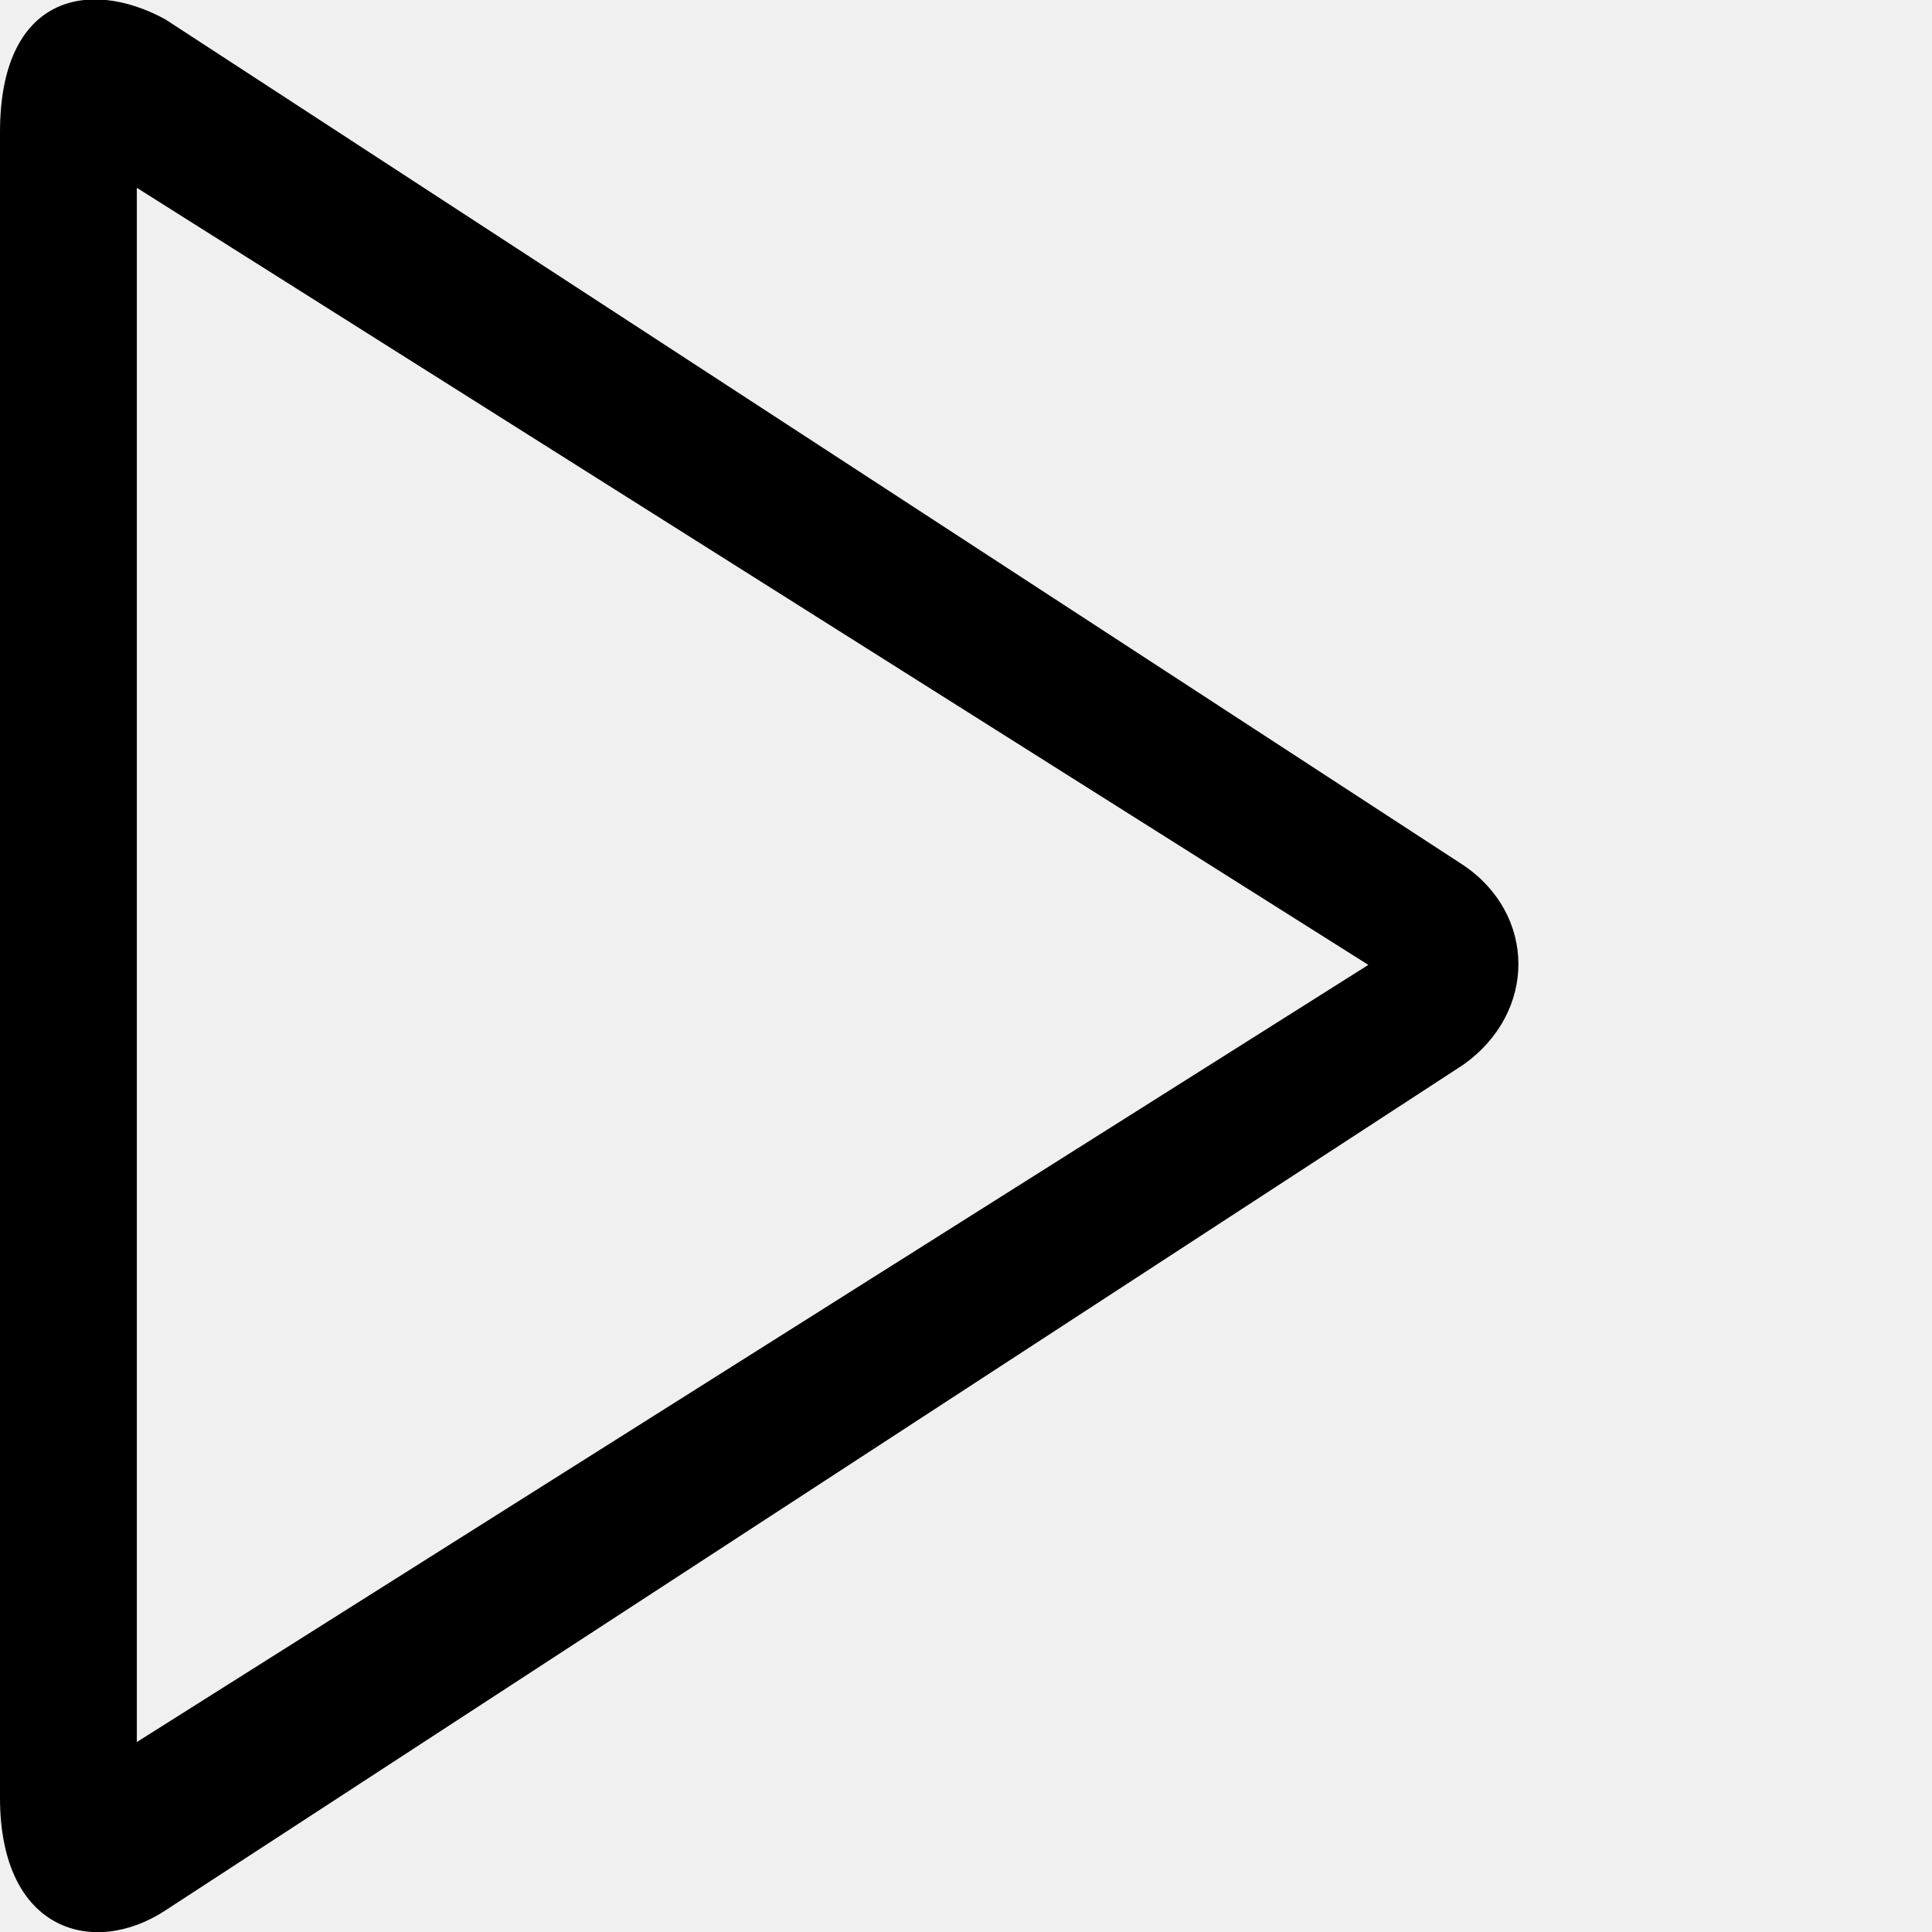
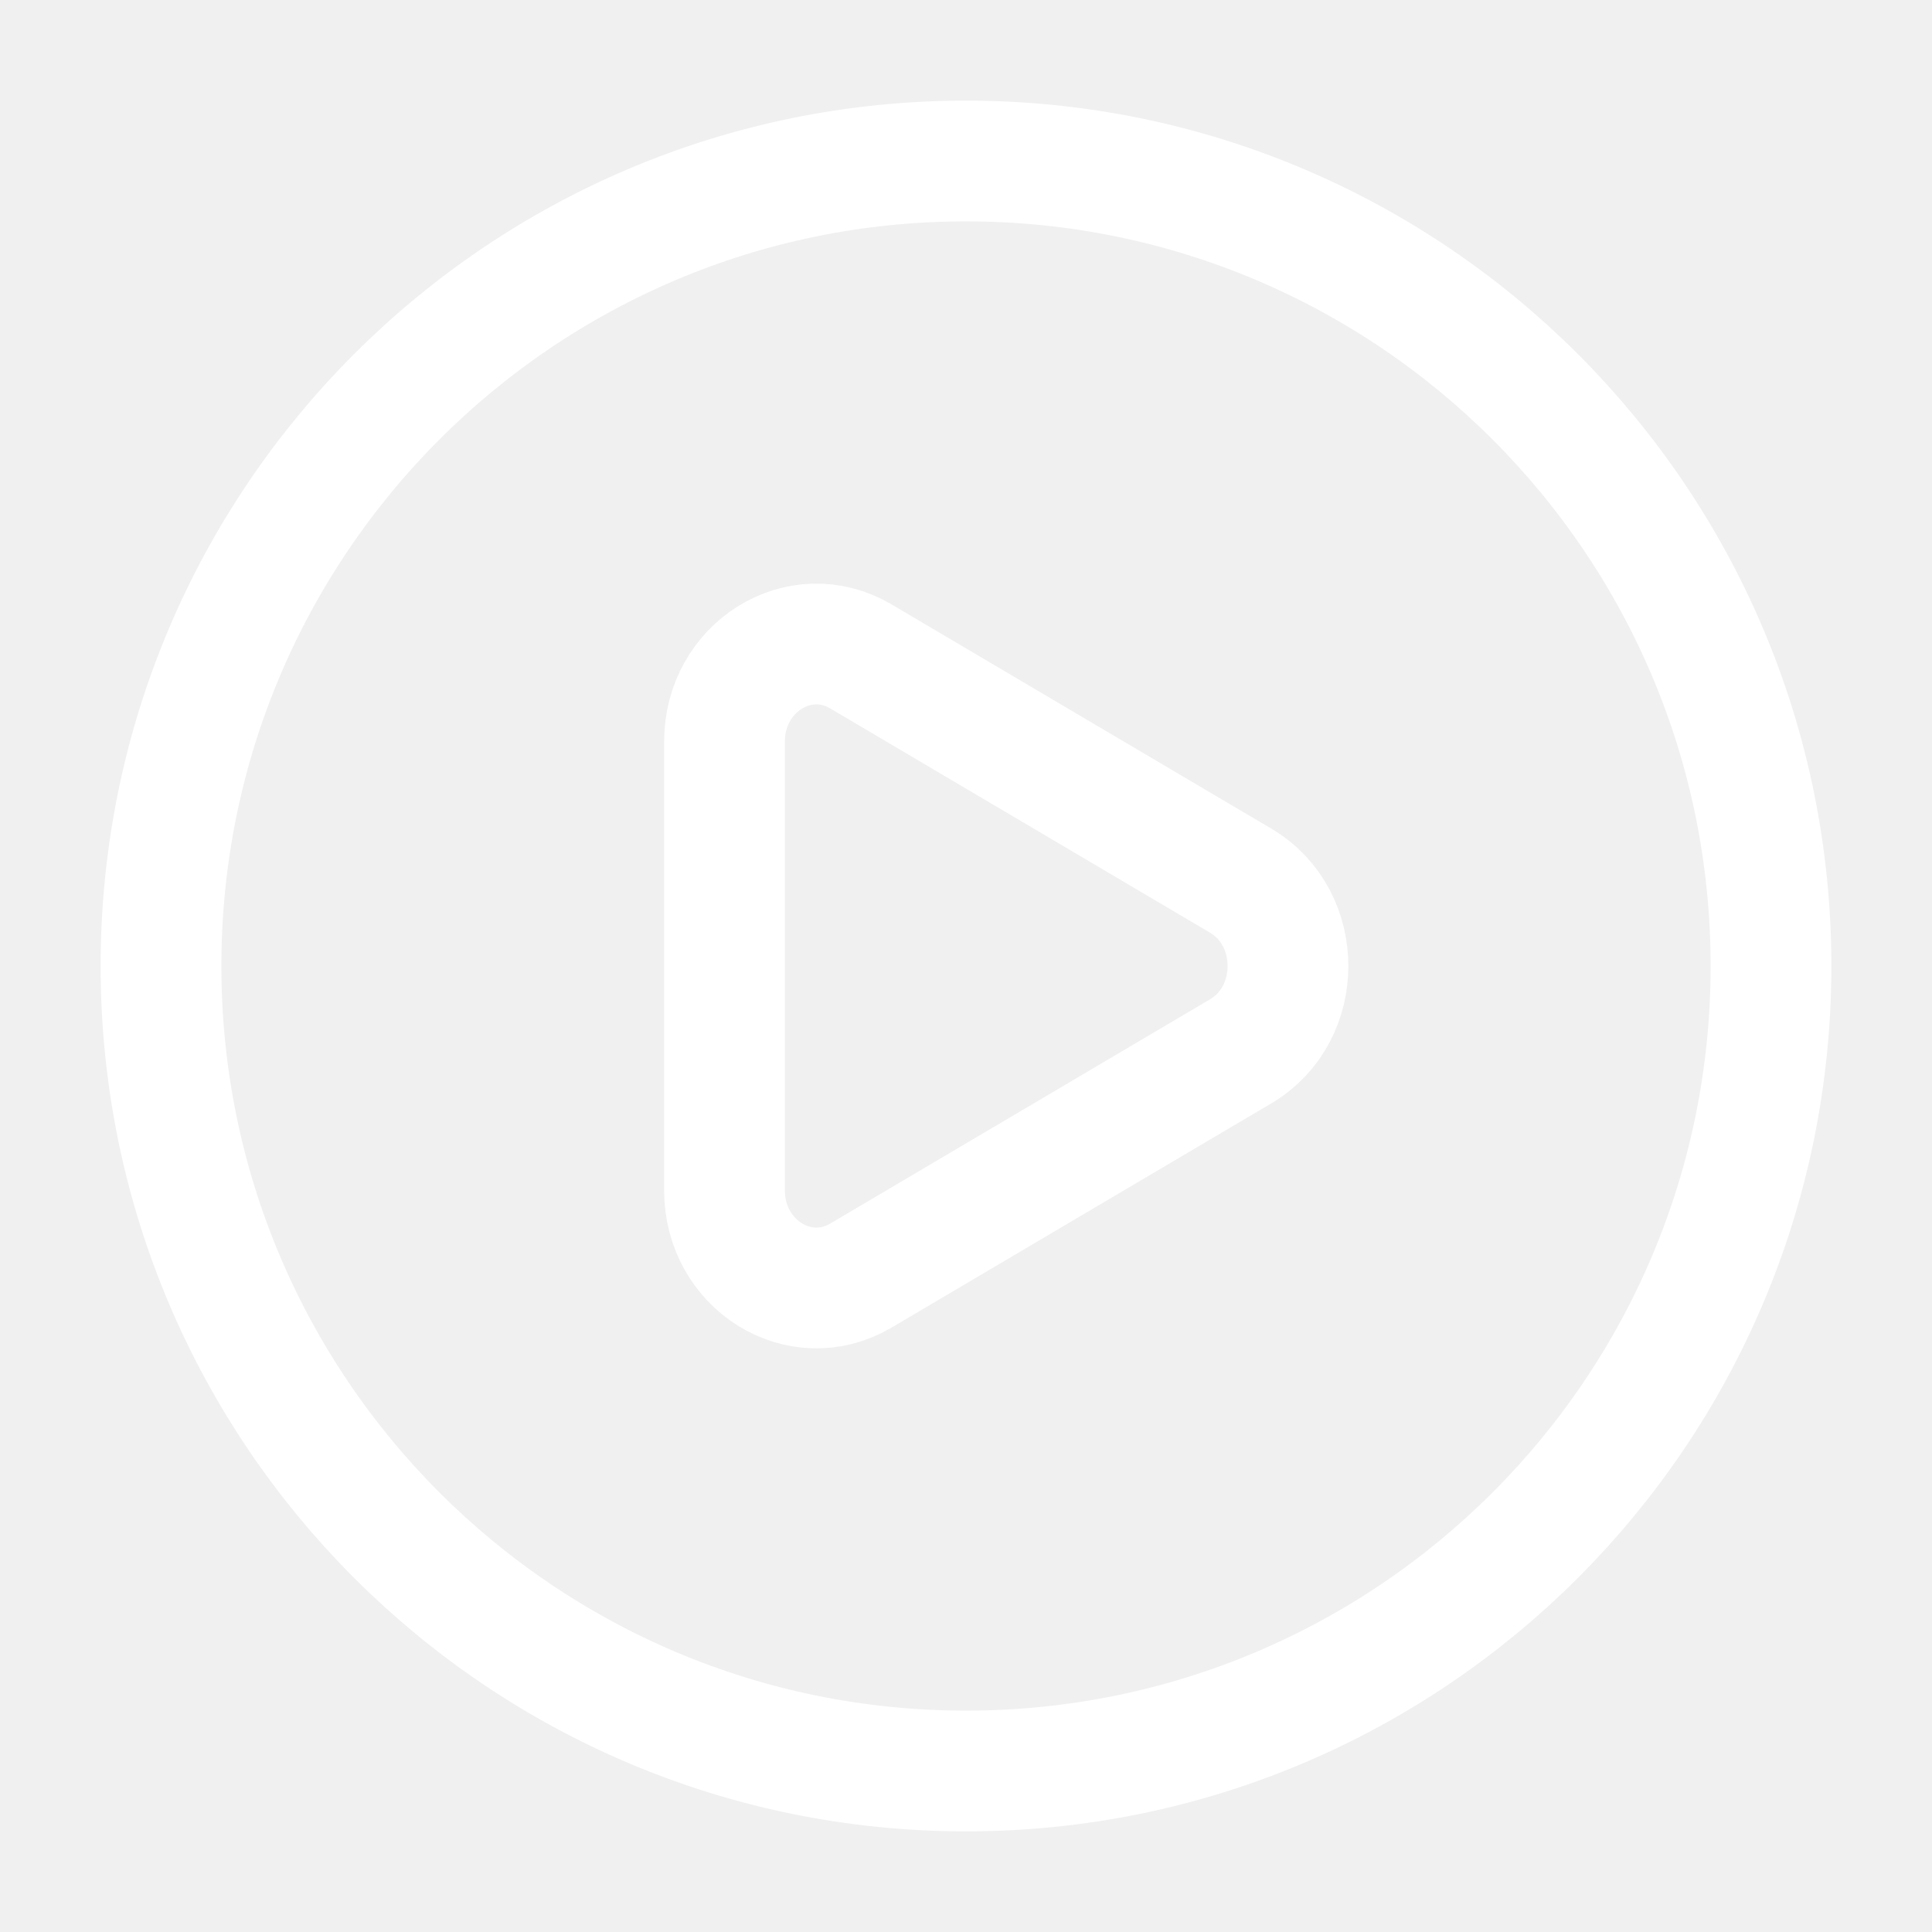
- <svg xmlns="http://www.w3.org/2000/svg" width="64px" height="64px" viewBox="0 0 28.00 28.00" version="1.1" fill="#000000">
+ <svg xmlns="http://www.w3.org/2000/svg" viewBox="0 0 24 24" fill="none" stroke="#FFFFFF">
  <g id="SVGRepo_bgCarrier" stroke-width="0" />
  <g id="SVGRepo_tracerCarrier" stroke-linecap="round" stroke-linejoin="round" />
  <g id="SVGRepo_iconCarrier">
-     <defs> </defs>
-     <g id="Page-1" stroke="none" stroke-width="1" fill="none" fill-rule="evenodd">
-       <g id="Icon-Set" transform="translate(-417, -569)" fill="#000000">
-         <path d="M418.983,594.247 L418.983,571.722 L436.831,582.984 L418.983,594.247 L418.983,594.247 Z M438.204,581.536 L419.394,569.279 C418.278,568.672 417,568.943 417,570.917 L417,595.052 C417,597.012 418.371,597.361 419.394,596.689 L438.204,584.433 C439.288,583.665 439.258,582.242 438.204,581.536 L438.204,581.536 Z" id="play"> </path>
-       </g>
-     </g>
+     <circle cx="12" cy="12" r="10" stroke="#FFFFFF" stroke-width="1.5" />
+     <path d="M15.414 10.941C16.195 11.403 16.195 12.597 15.414 13.059L10.694 15.846C9.934 16.294 9 15.71 9 14.787L9 9.213C9 8.289 9.934 7.706 10.694 8.154L15.414 10.941Z" stroke="#FFFFFF" stroke-width="1.5" />
  </g>
</svg>
